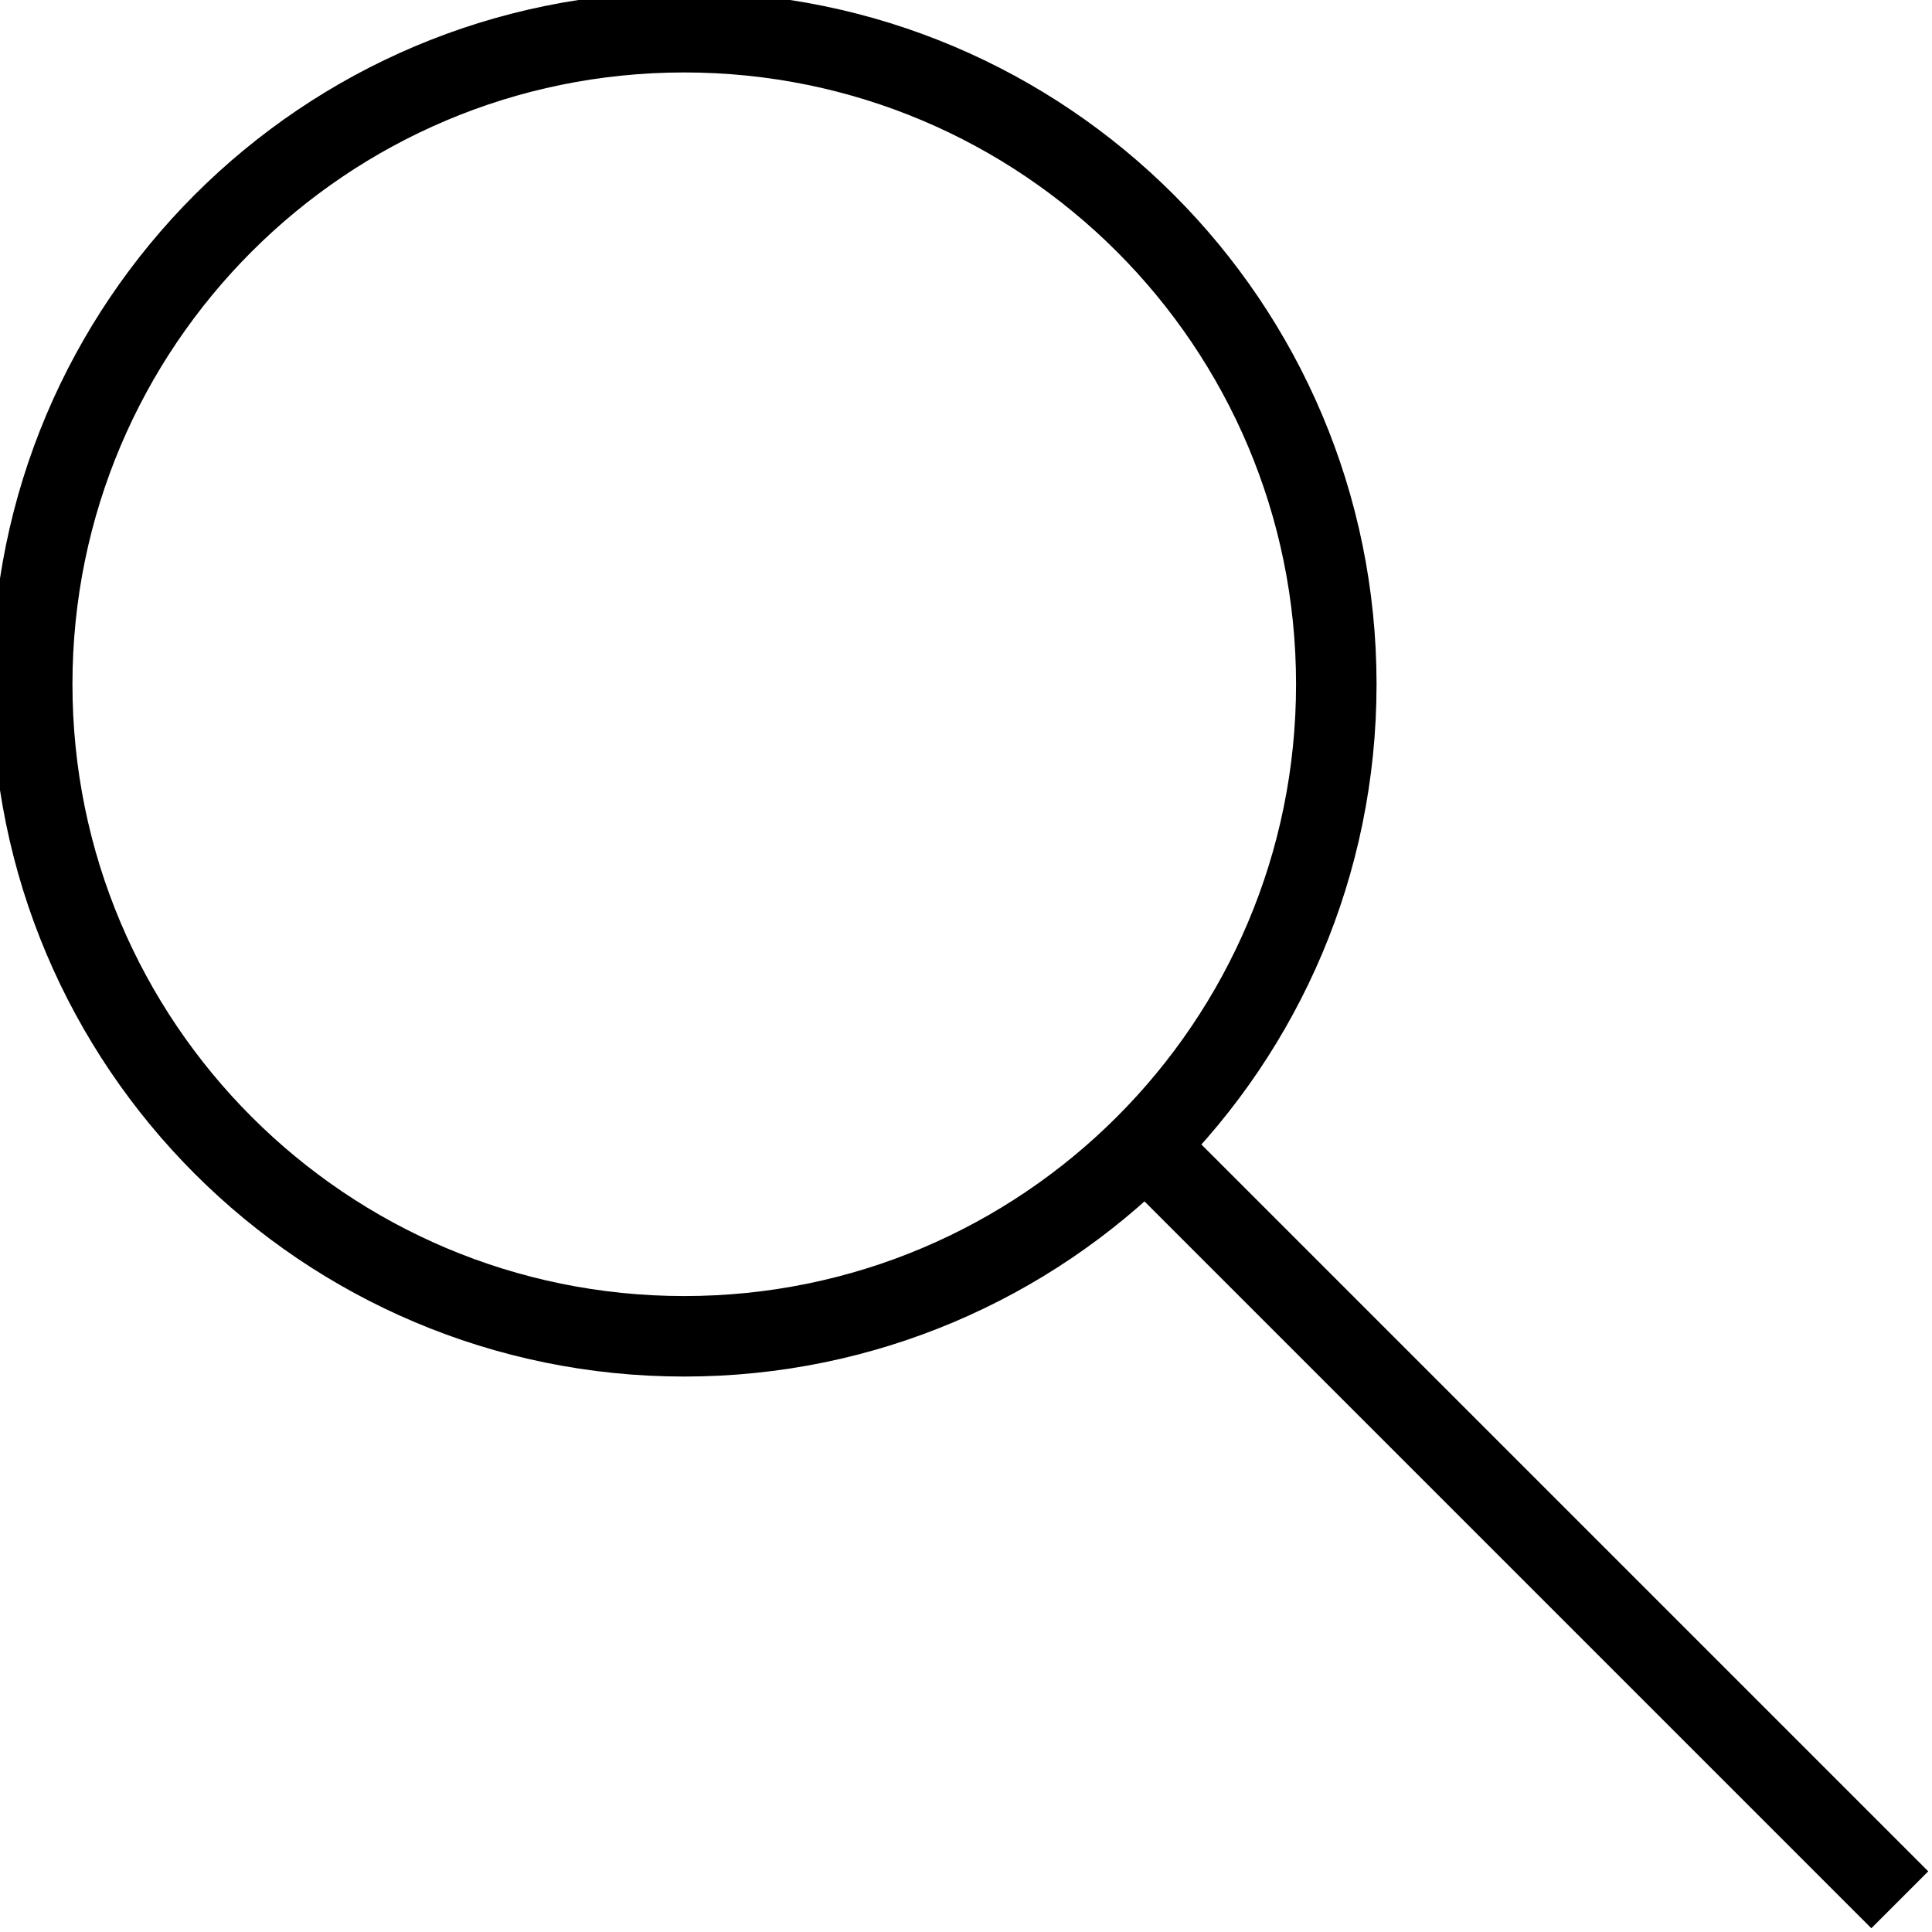
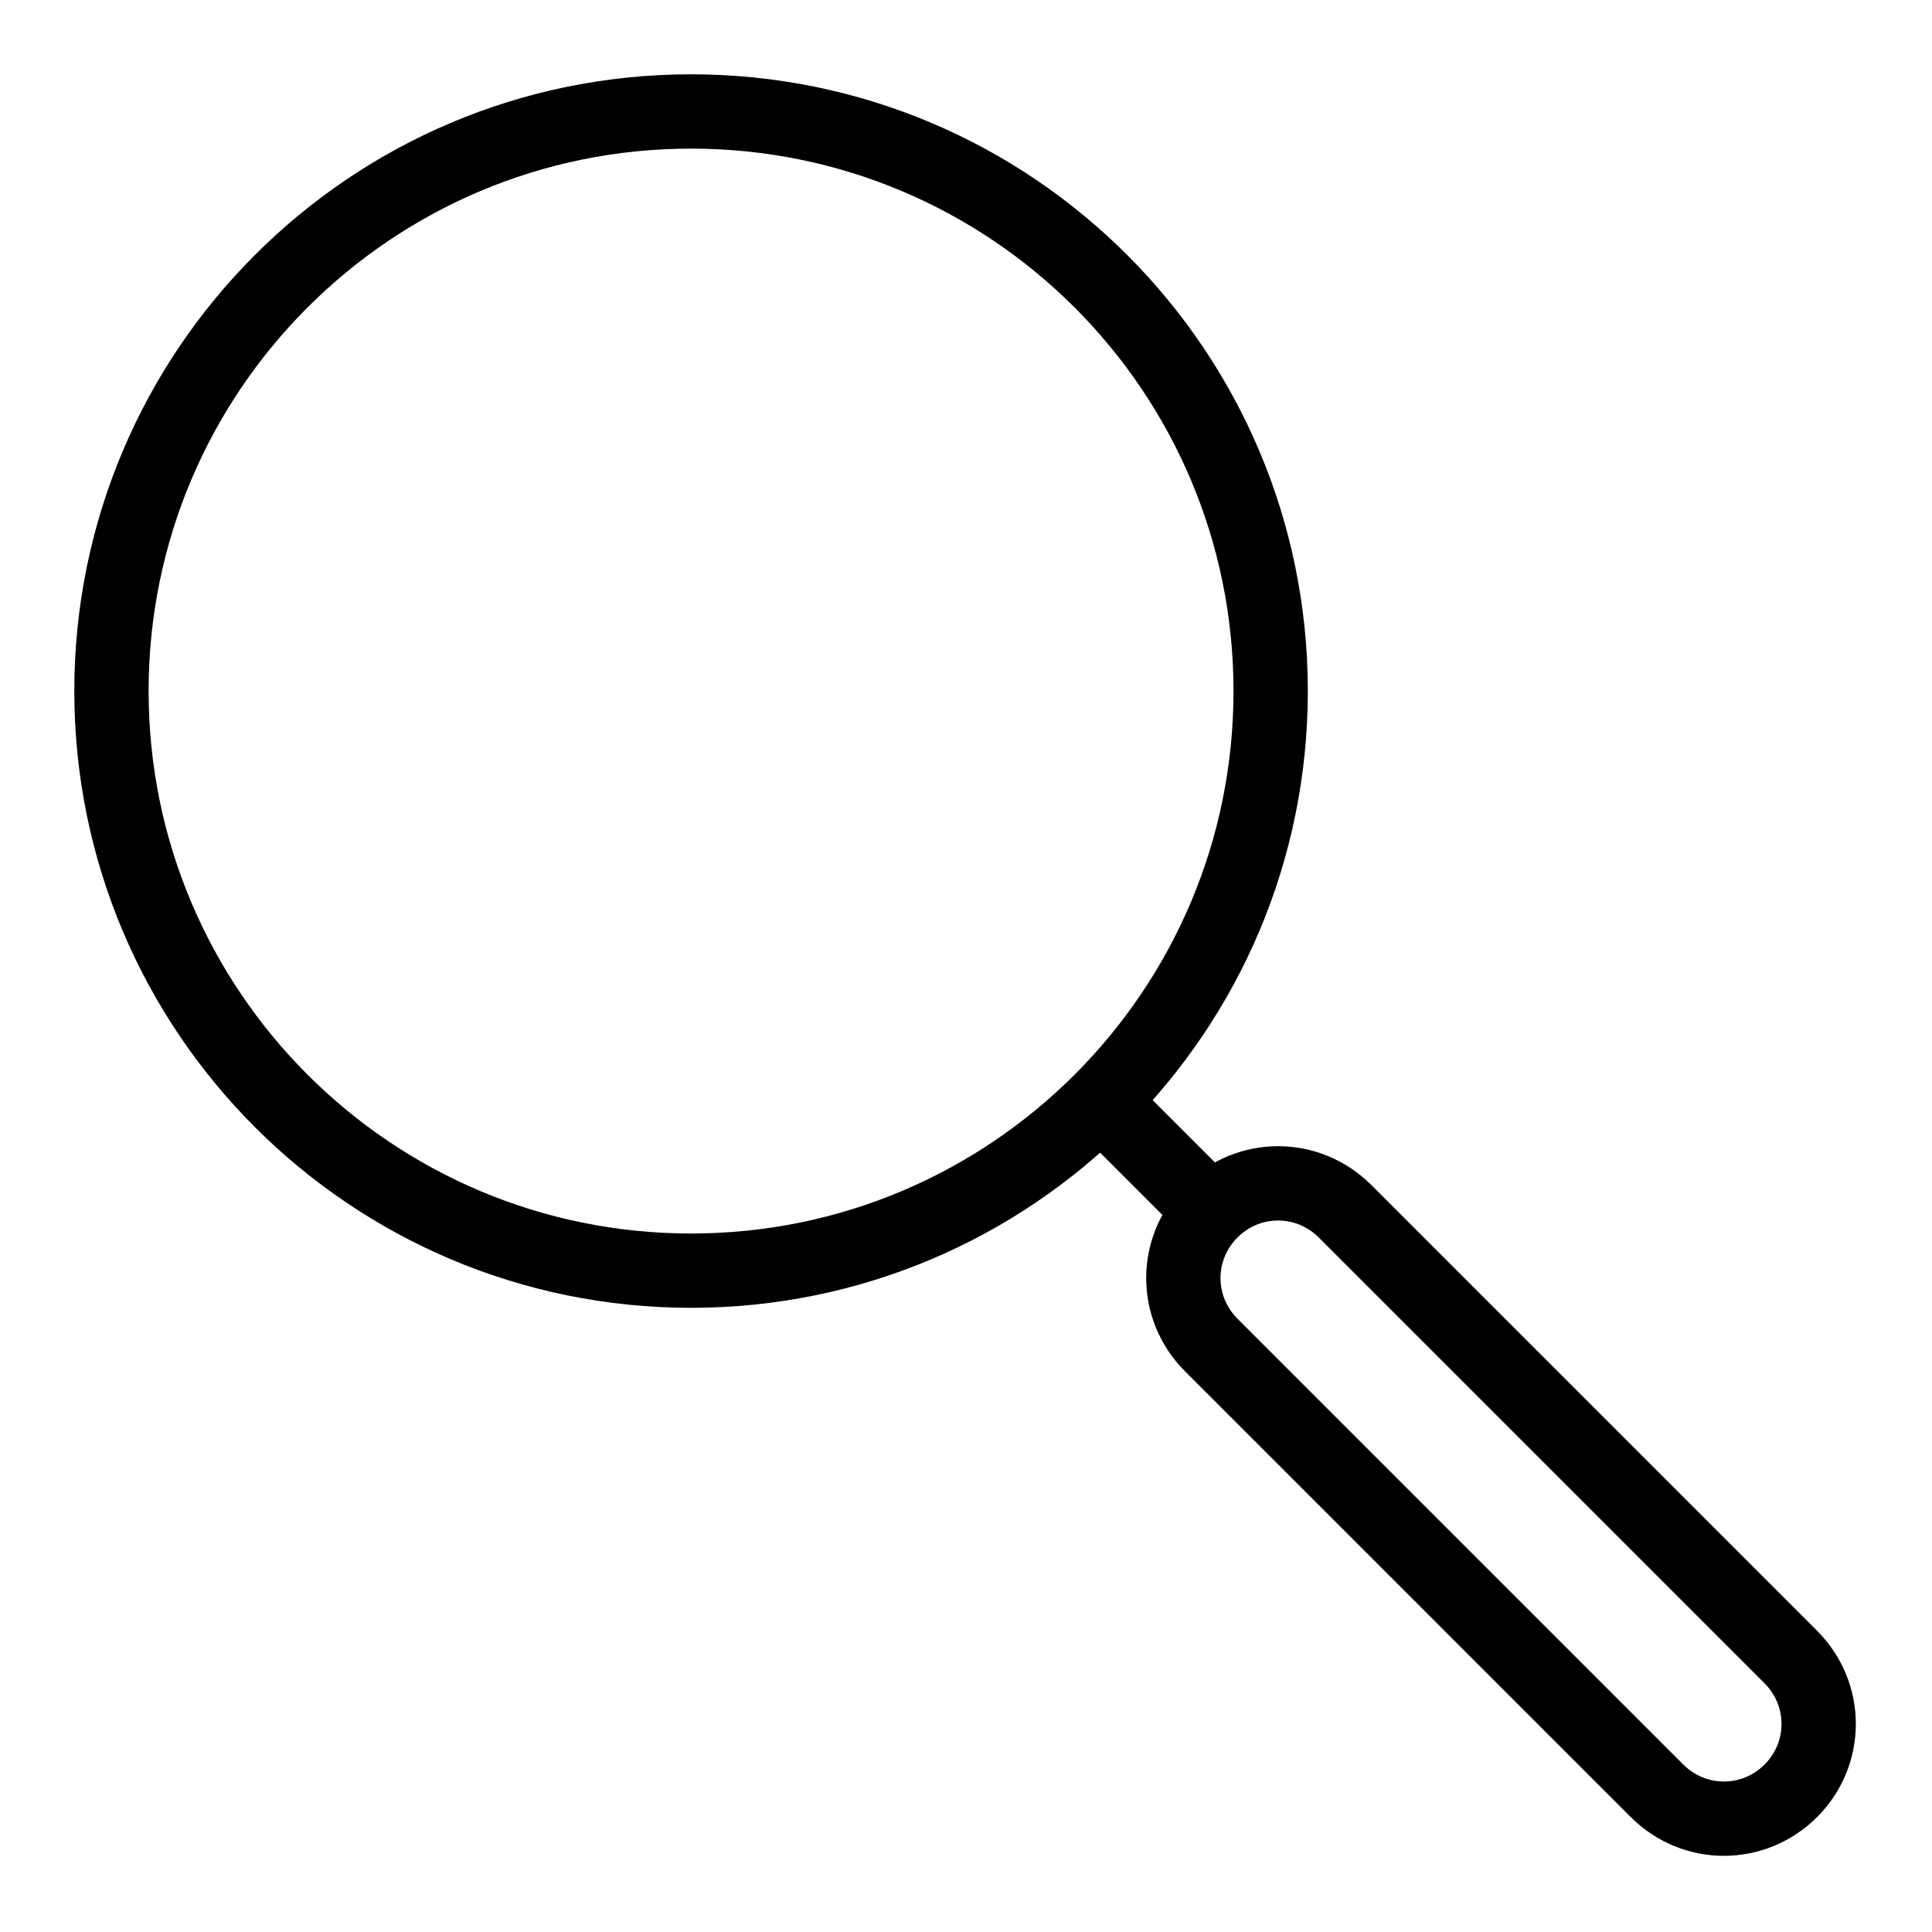
- <svg xmlns="http://www.w3.org/2000/svg" version="1.1" width="24" height="24" viewBox="0 0 24 24">
-   <g stroke="currentColor" fill="none">
-     <circle cx="8.5" cy="8.5" r="8.1" />
-     <line x1="23.6" y1="23.6" x2="14.2" y2="14.2" />
+ <svg xmlns="http://www.w3.org/2000/svg" id="m-svg__search" viewBox="-1 -1 26 26">
+   <g fill="none" stroke="currentColor" stroke-linecap="round" stroke-linejoin="round" stroke-miterlimit="10">
+     <path d="M23.1,23.1L23.1,23.1             c-0.5,0.5-1.3,0.5-1.8,0l-6-6c-0.5-0.5-0.5-1.3,0-1.8l0,0c0.5-0.5,1.3-0.5,1.8,0l6,6C23.6,21.8,23.6,22.6,23.1,23.1z" />
+     <line x1="15.1" y1="15.1" x2="14" y2="14" />
+     <circle cx="8.3" cy="8.3" r="7.8" />
  </g>
</svg>
